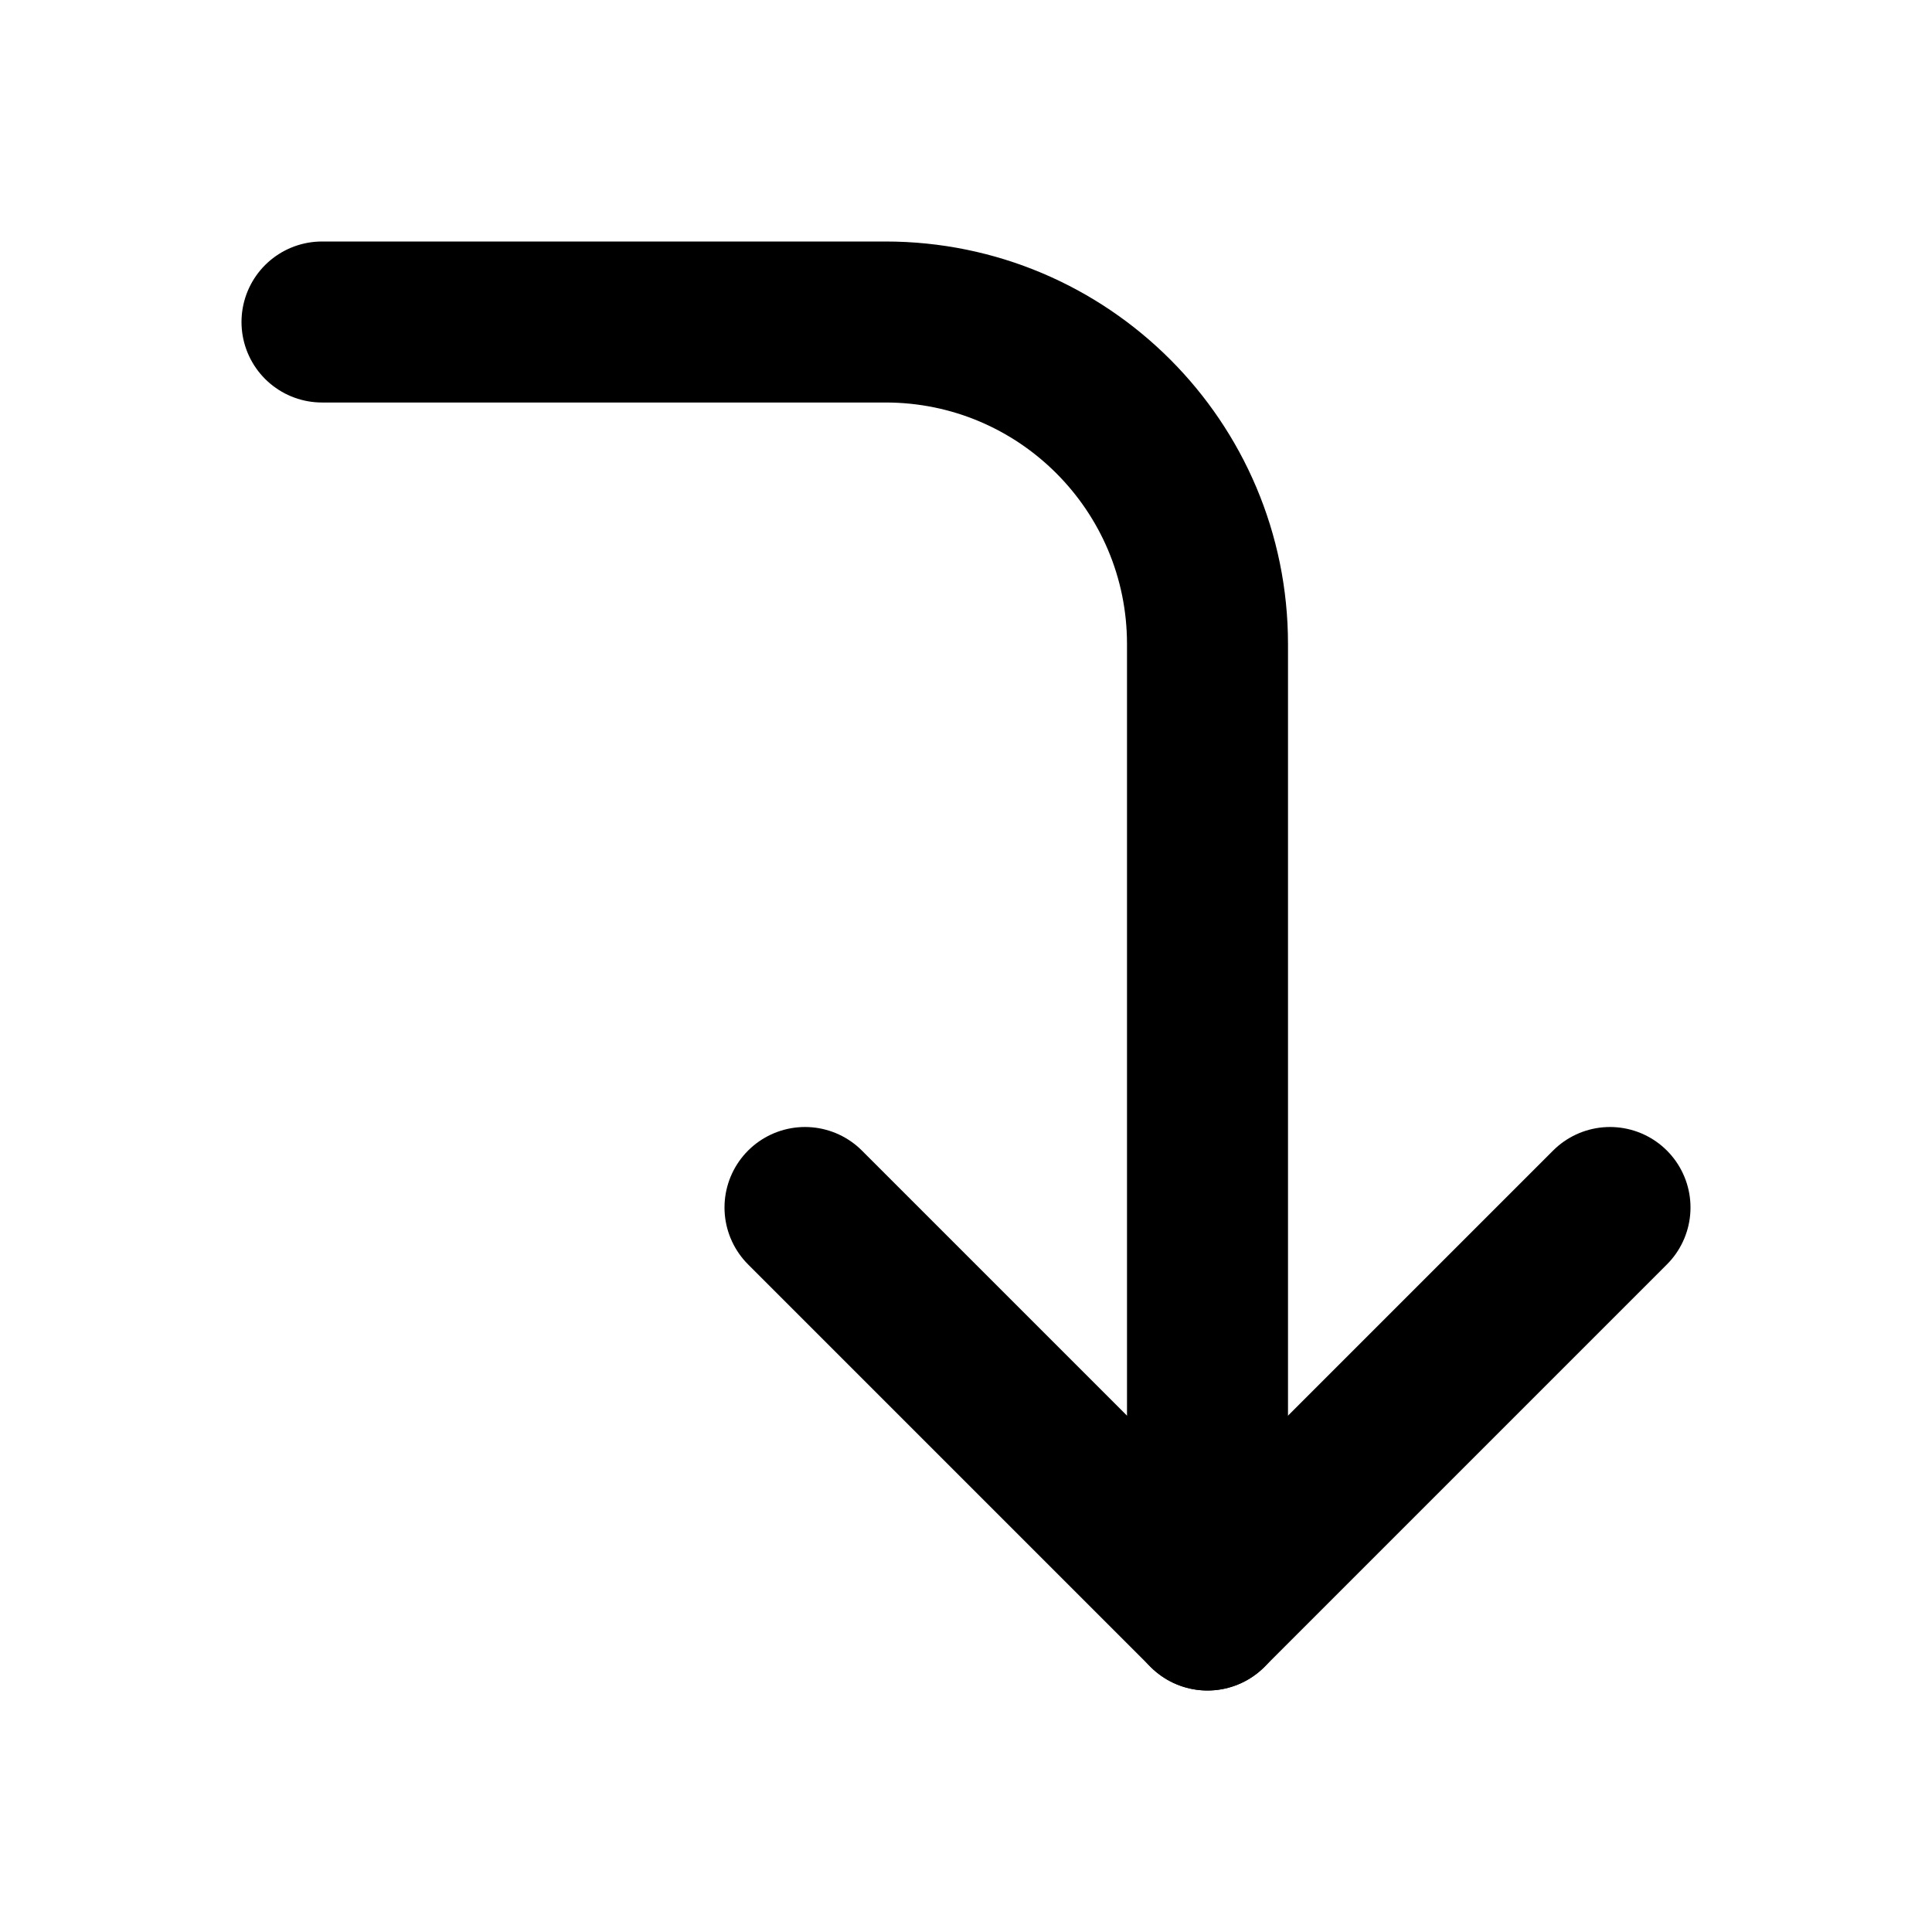
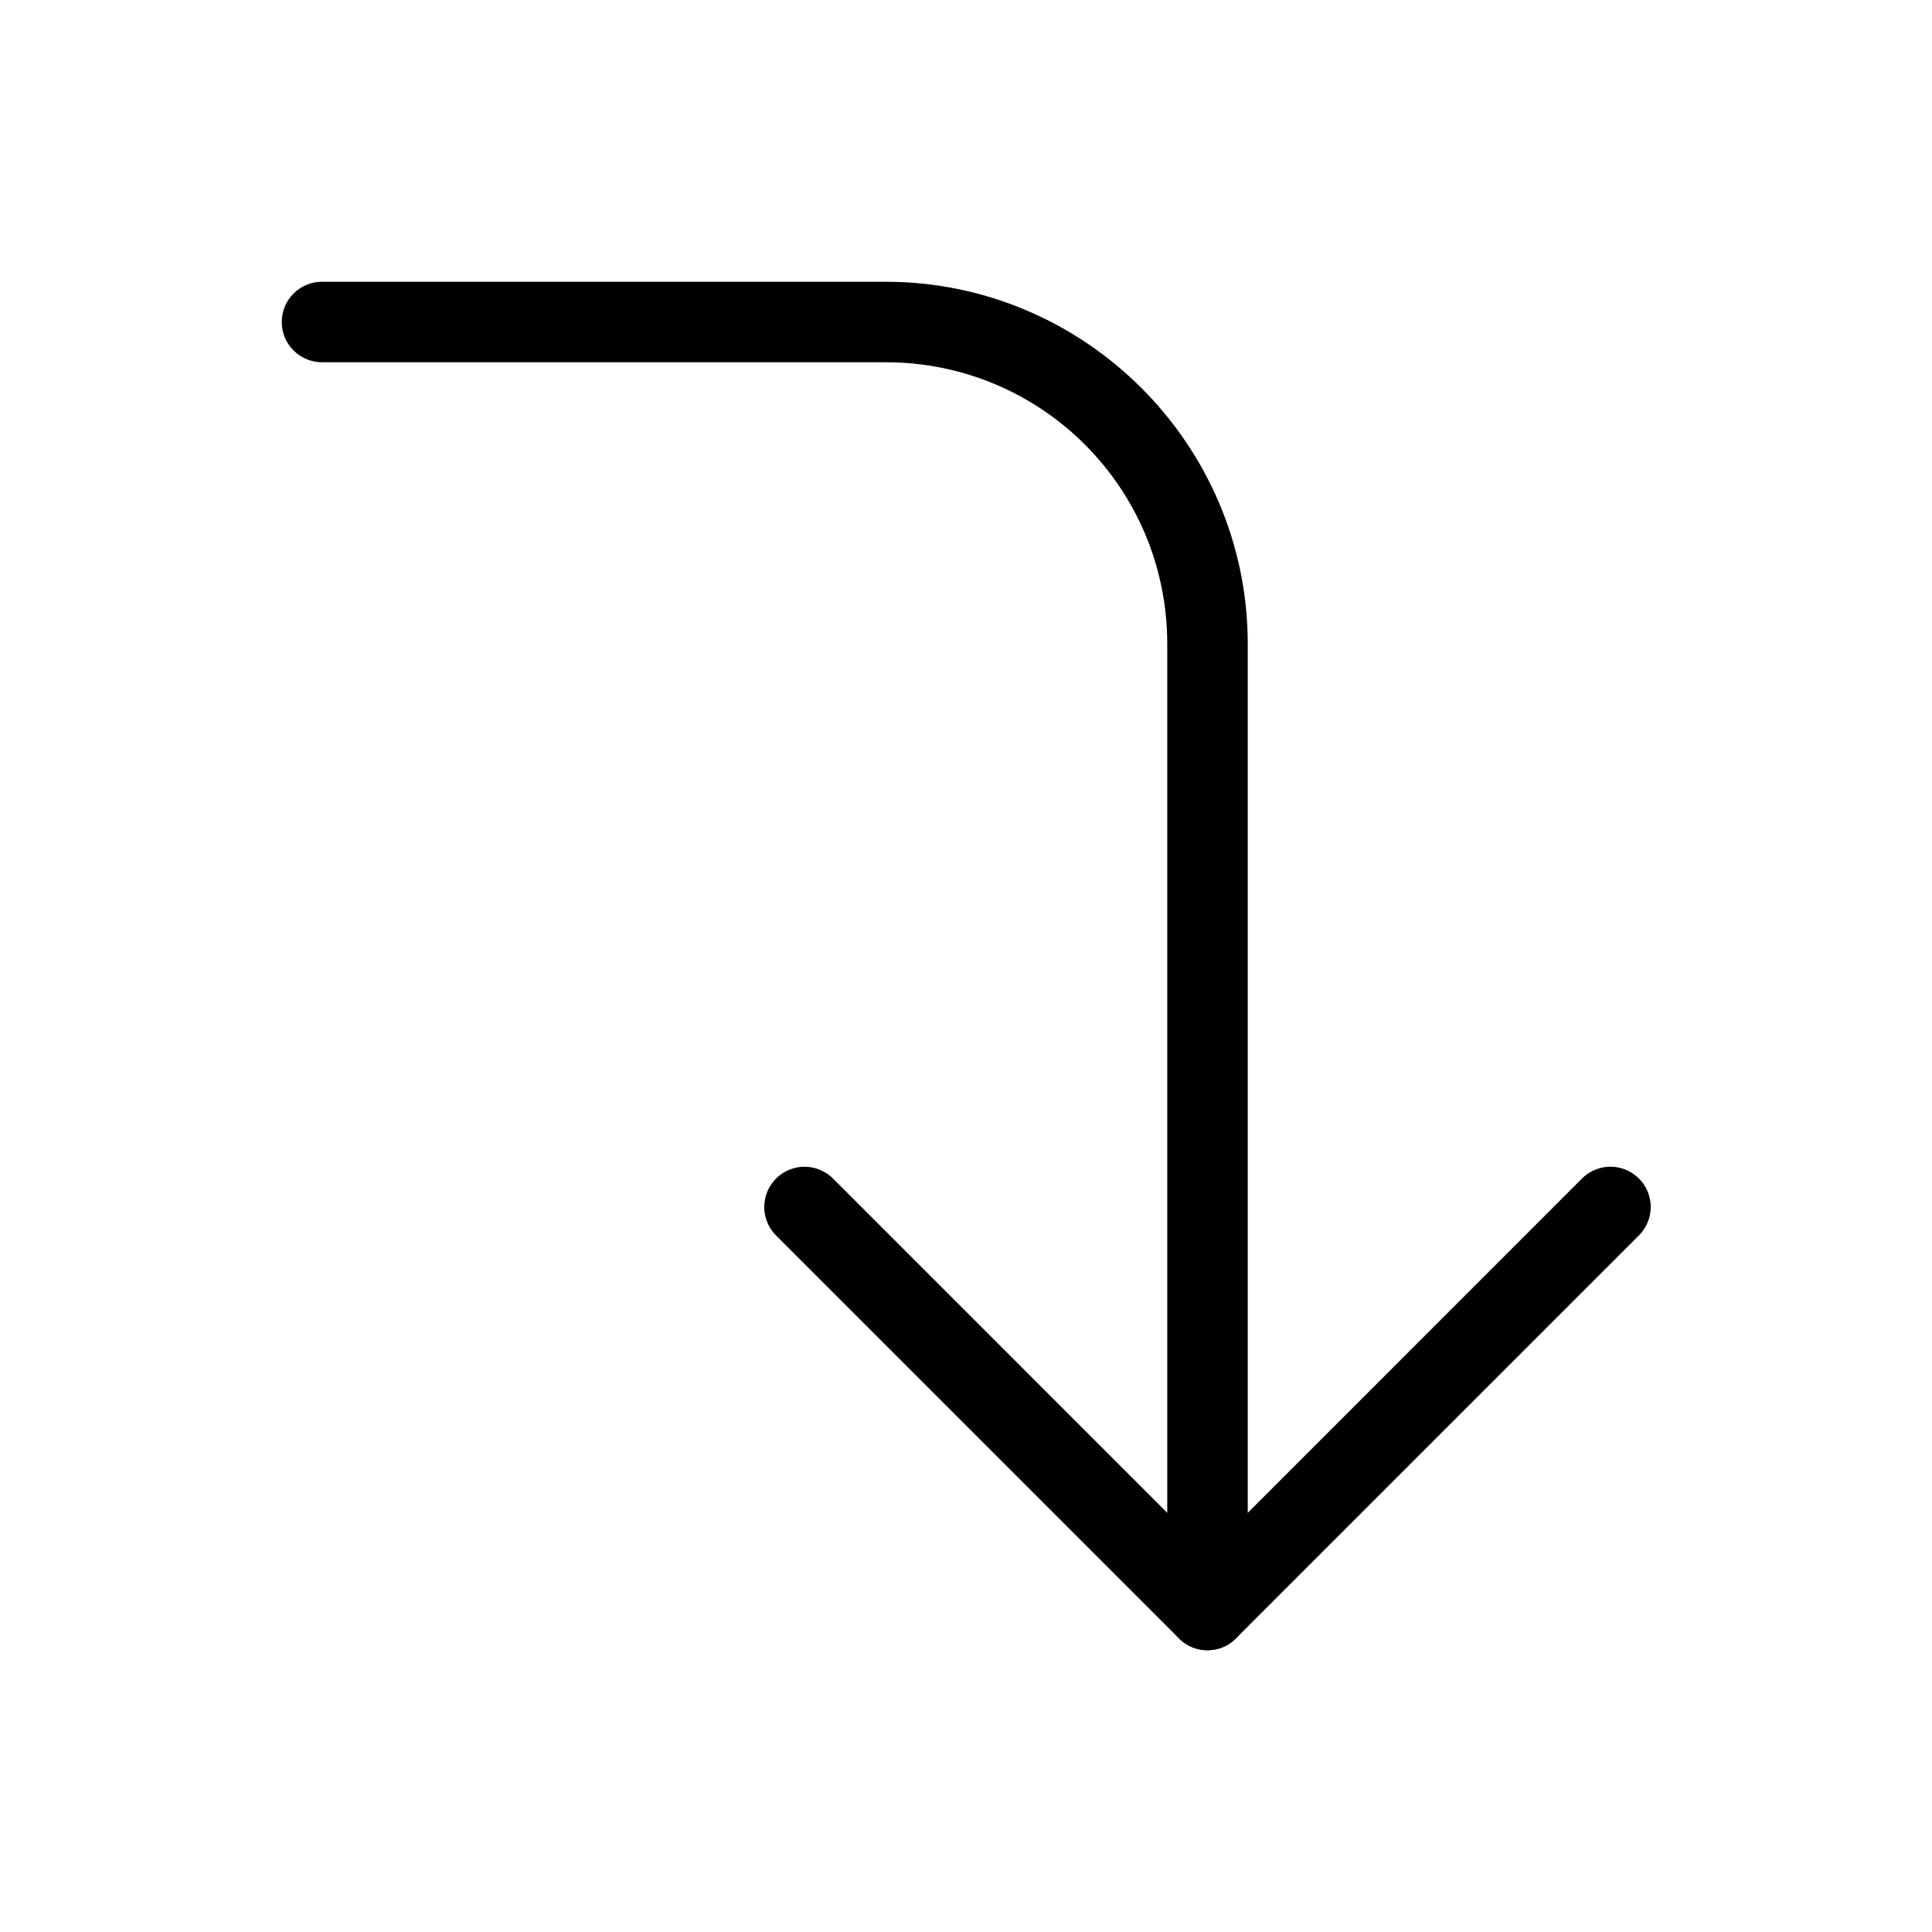
- <svg xmlns="http://www.w3.org/2000/svg" width="24" height="24" viewBox="0 0 24 24">
-   <polyline points="10 15 15 20 20 15" fill="none" stroke="#000" stroke-linecap="round" stroke-linejoin="round" stroke-width="2" />
-   <path d="M4 4h7a4 4 0 0 1 4 4v12" fill="none" stroke="#000" stroke-linecap="round" stroke-linejoin="round" stroke-width="2" />
+ <svg xmlns="http://www.w3.org/2000/svg" width="24" height="24" viewBox="0 0 24 24" version="1.1" id="svg6">
+   <defs id="defs10" />
+   <path style="color:#000000;font-style:normal;font-variant:normal;font-weight:normal;font-stretch:normal;font-size:medium;line-height:normal;font-family:sans-serif;font-variant-ligatures:normal;font-variant-position:normal;font-variant-caps:normal;font-variant-numeric:normal;font-variant-alternates:normal;font-feature-settings:normal;text-indent:0;text-align:start;text-decoration:none;text-decoration-line:none;text-decoration-style:solid;text-decoration-color:#000000;letter-spacing:normal;word-spacing:normal;text-transform:none;writing-mode:lr-tb;direction:ltr;text-orientation:mixed;dominant-baseline:auto;baseline-shift:baseline;text-anchor:start;white-space:normal;shape-padding:0;clip-rule:nonzero;display:inline;overflow:visible;visibility:visible;opacity:1;isolation:auto;mix-blend-mode:normal;color-interpolation:sRGB;color-interpolation-filters:linearRGB;solid-color:#000000;solid-opacity:1;vector-effect:none;fill:#000000;fill-opacity:1;fill-rule:nonzero;stroke:none;stroke-width:1;stroke-linecap:round;stroke-linejoin:round;stroke-miterlimit:4;stroke-dasharray:none;stroke-dashoffset:0;stroke-opacity:1;color-rendering:auto;image-rendering:auto;shape-rendering:auto;text-rendering:auto;enable-background:accumulate" d="m 9.994,14.494 a 0.5,0.5 0 0 0 -0.348,0.859 l 5,5 a 0.5,0.5 0 0 0 0.707,0 l 5,-5 A 0.5,0.5 0 1 0 19.646,14.646 L 15,19.293 10.354,14.646 A 0.5,0.5 0 0 0 9.994,14.494 Z" id="polyline2" />
+   <path style="color:#000000;font-style:normal;font-variant:normal;font-weight:normal;font-stretch:normal;font-size:medium;line-height:normal;font-family:sans-serif;font-variant-ligatures:normal;font-variant-position:normal;font-variant-caps:normal;font-variant-numeric:normal;font-variant-alternates:normal;font-feature-settings:normal;text-indent:0;text-align:start;text-decoration:none;text-decoration-line:none;text-decoration-style:solid;text-decoration-color:#000000;letter-spacing:normal;word-spacing:normal;text-transform:none;writing-mode:lr-tb;direction:ltr;text-orientation:mixed;dominant-baseline:auto;baseline-shift:baseline;text-anchor:start;white-space:normal;shape-padding:0;clip-rule:nonzero;display:inline;overflow:visible;visibility:visible;opacity:1;isolation:auto;mix-blend-mode:normal;color-interpolation:sRGB;color-interpolation-filters:linearRGB;solid-color:#000000;solid-opacity:1;vector-effect:none;fill:#000000;fill-opacity:1;fill-rule:nonzero;stroke:none;stroke-width:1;stroke-linecap:round;stroke-linejoin:round;stroke-miterlimit:4;stroke-dasharray:none;stroke-dashoffset:0;stroke-opacity:1;color-rendering:auto;image-rendering:auto;shape-rendering:auto;text-rendering:auto;enable-background:accumulate" d="m 4,3.5 a 0.5,0.5 0 1 0 0,1 h 7 c 1.939,0 3.5,1.561 3.5,3.5 v 12 a 0.5,0.5 0 1 0 1,0 V 8 C 15.5,5.521 13.479,3.5 11,3.5 Z" id="path4" />
</svg>
